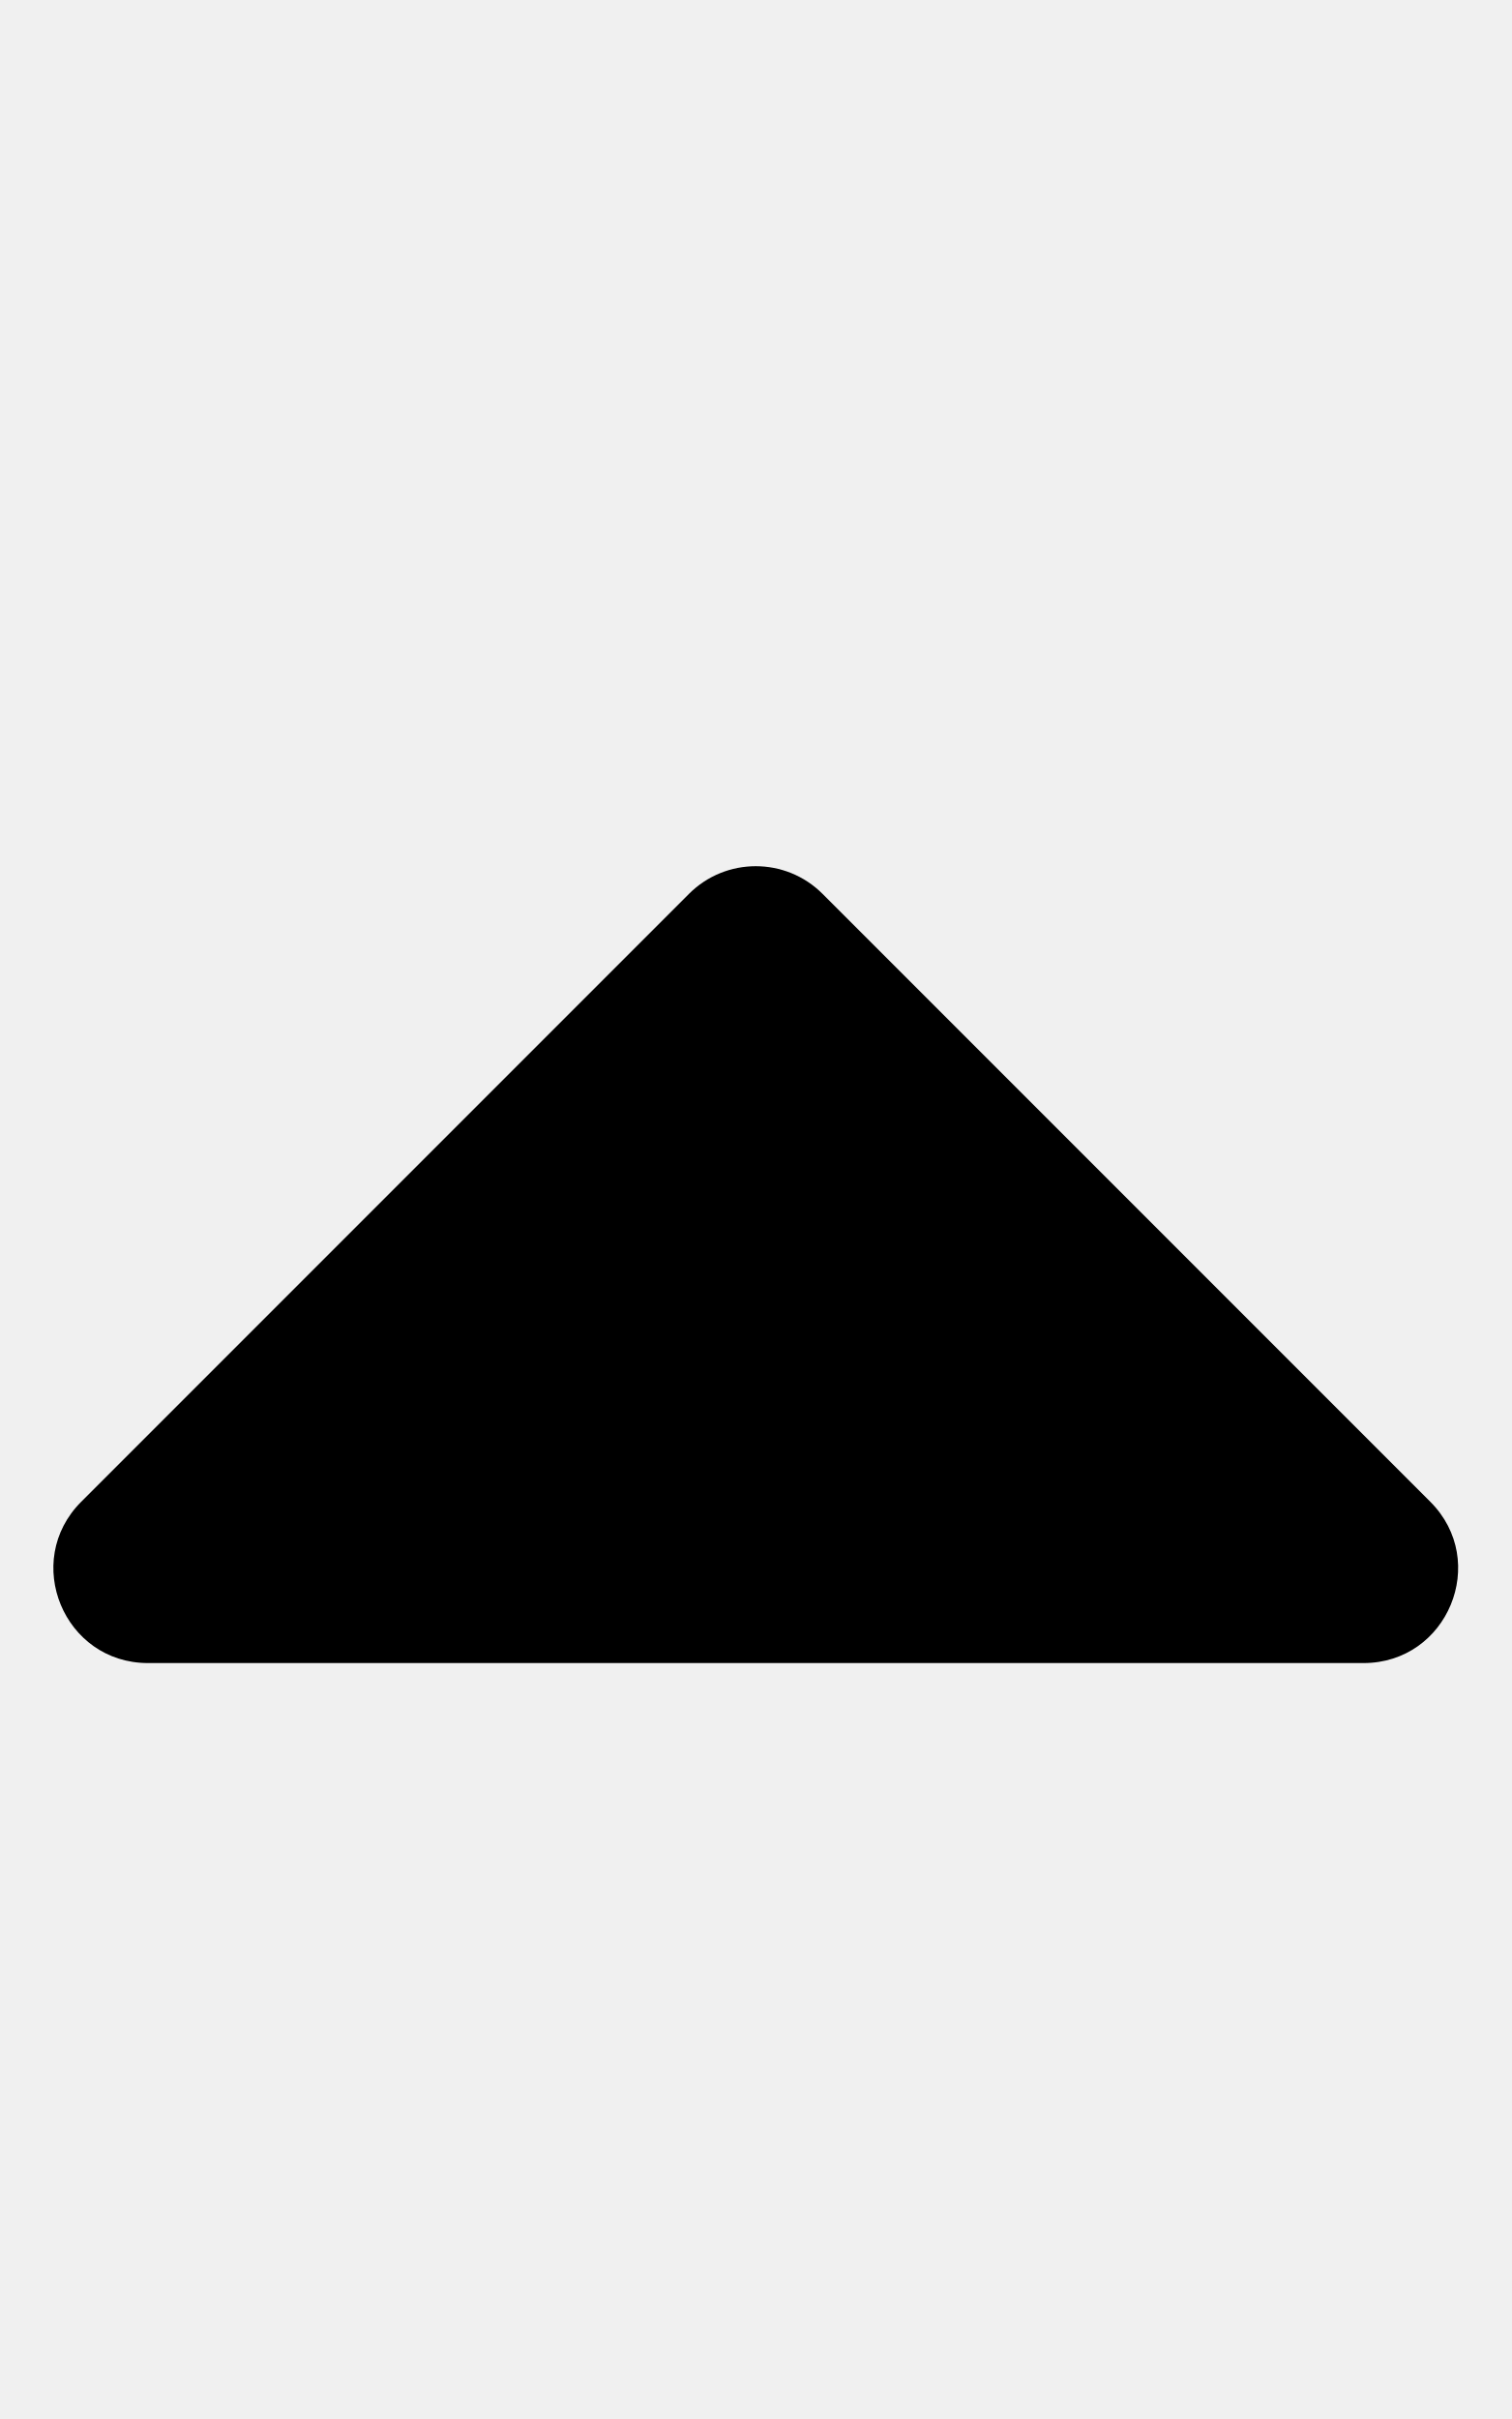
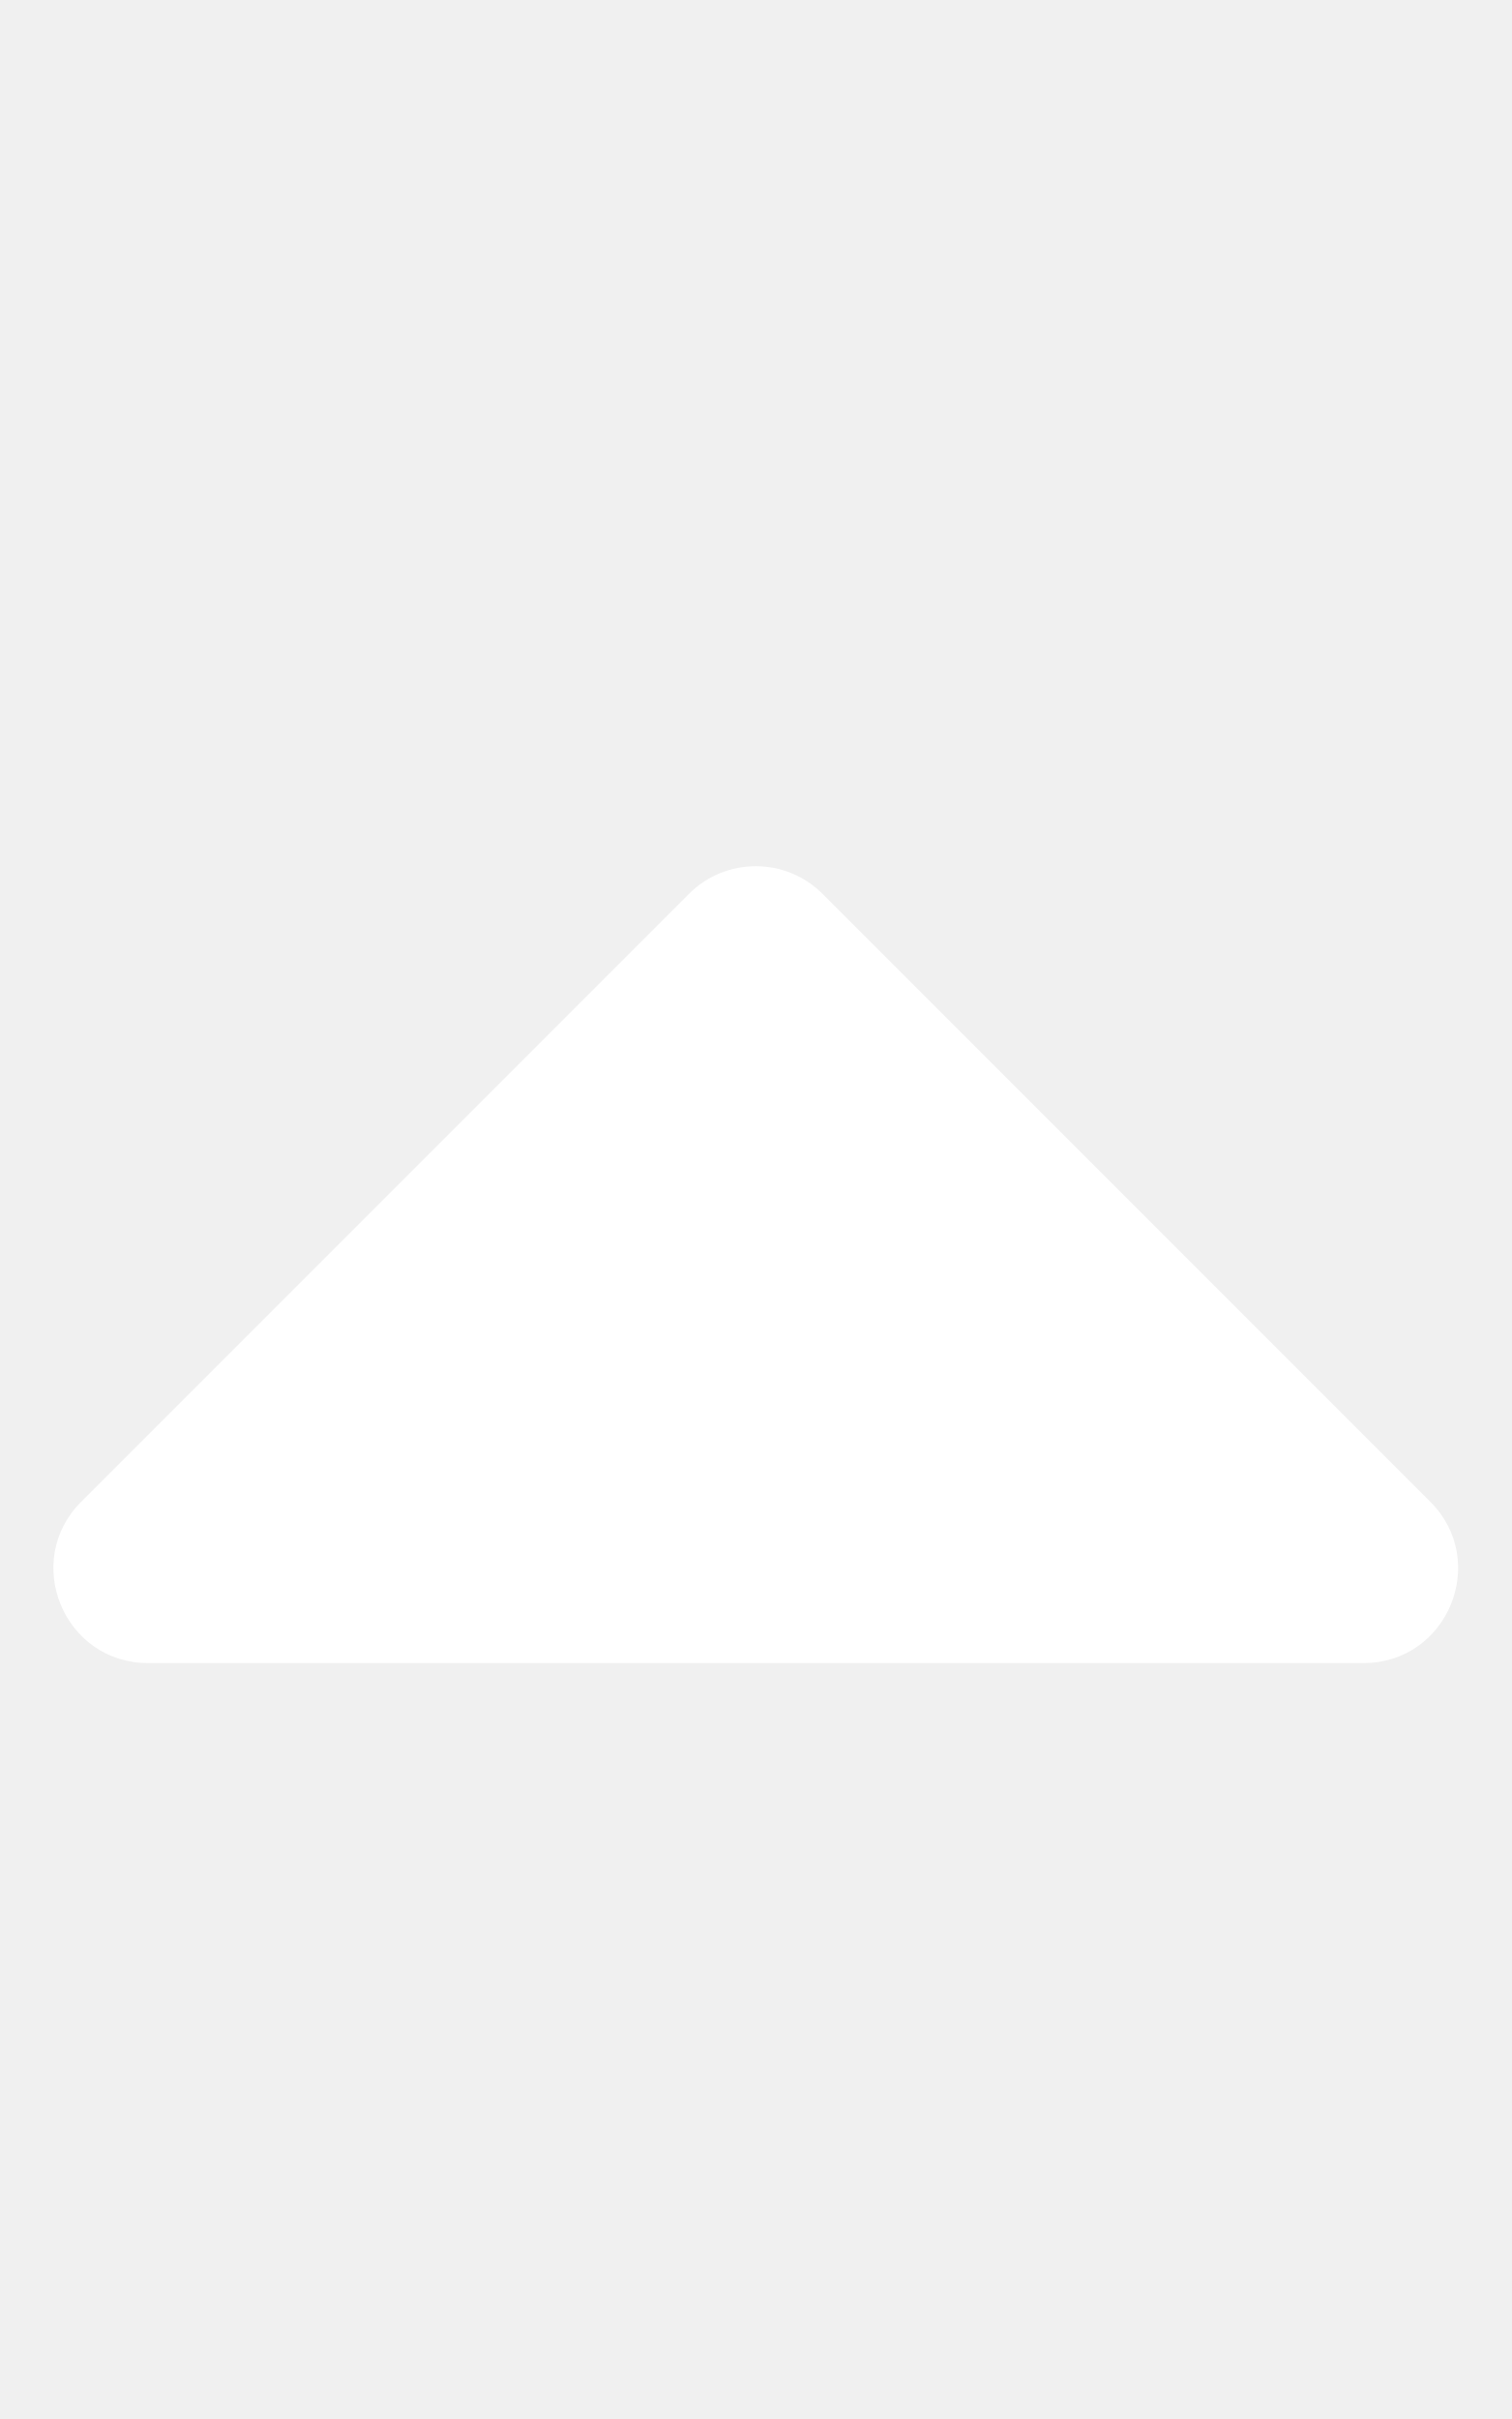
<svg xmlns="http://www.w3.org/2000/svg" aria-hidden="true" focusable="false" data-prefix="fas" data-icon="caret-up" class="svg-inline--fa fa-caret-up fa-w-10" role="img" viewBox="0 0 320 512">
-   <path fill="currentColor" d="M288.662 352H31.338c-17.818 0-26.741-21.543-14.142-34.142l128.662-128.662c7.81-7.81 20.474-7.81 28.284 0l128.662 128.662c12.6 12.599 3.676 34.142-14.142 34.142z" />
+   <path fill="white" d="M288.662 352H31.338c-17.818 0-26.741-21.543-14.142-34.142l128.662-128.662c7.81-7.81 20.474-7.81 28.284 0l128.662 128.662c12.6 12.599 3.676 34.142-14.142 34.142z" />
</svg>
